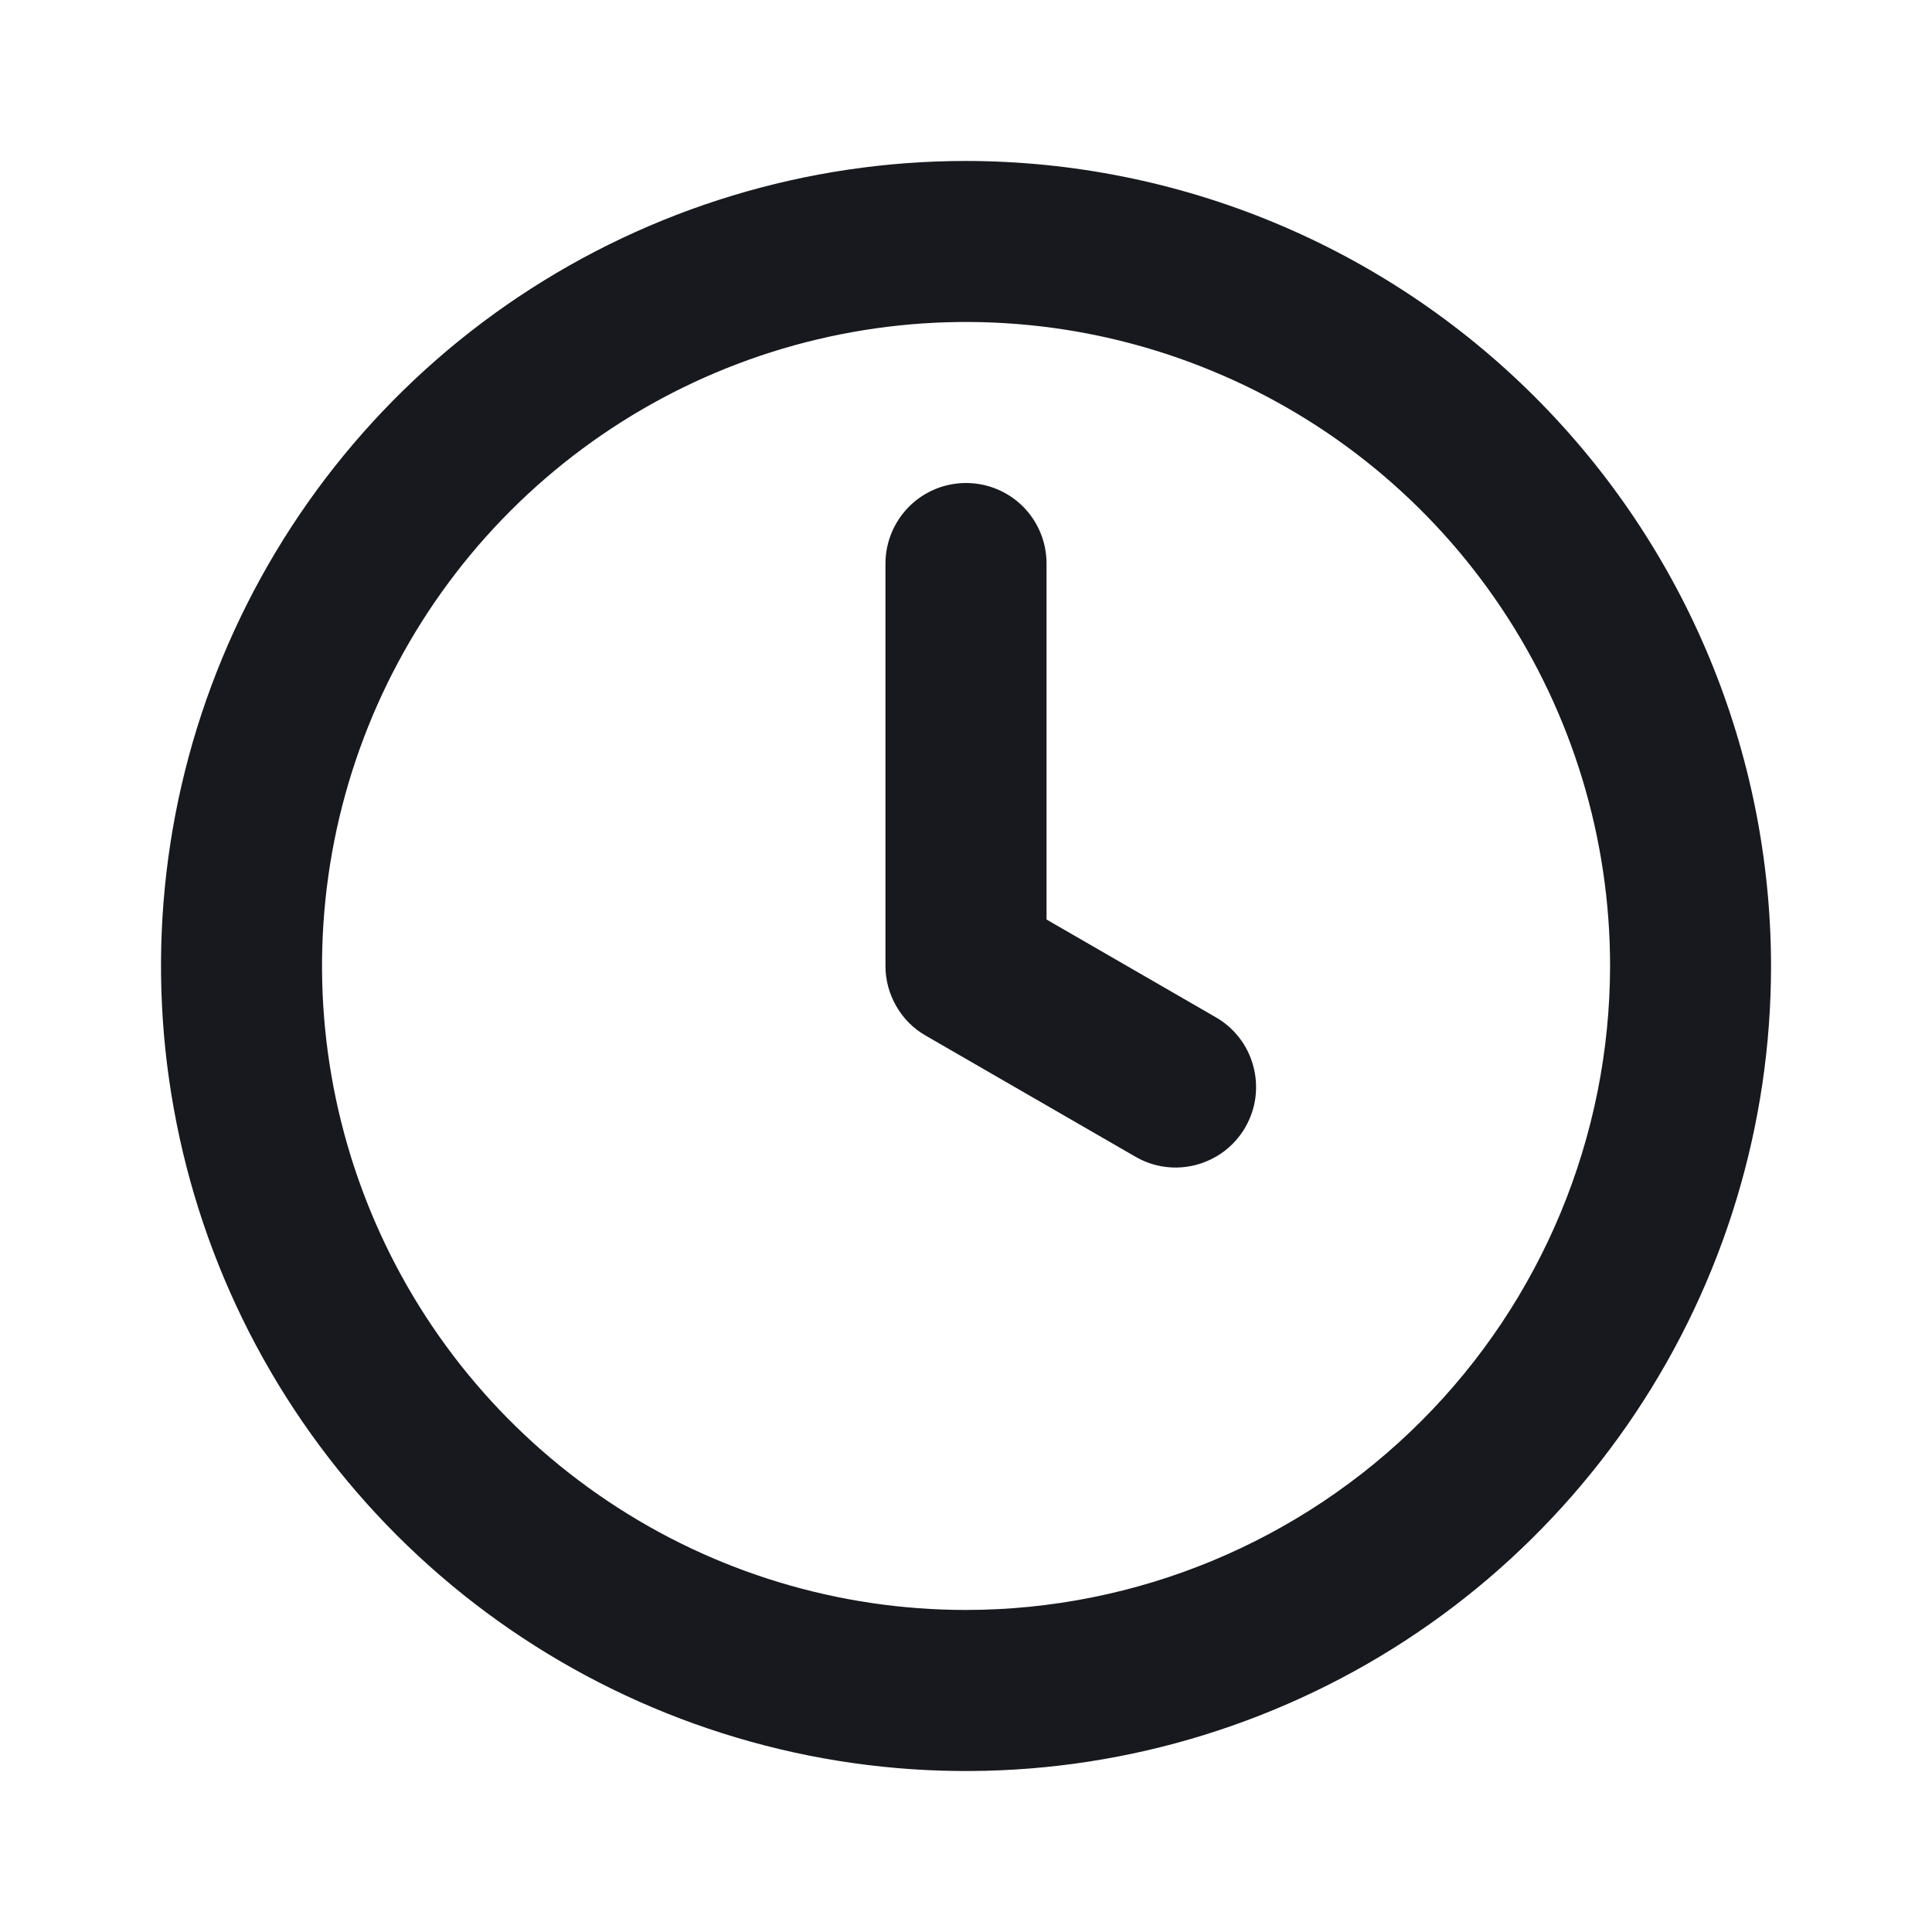
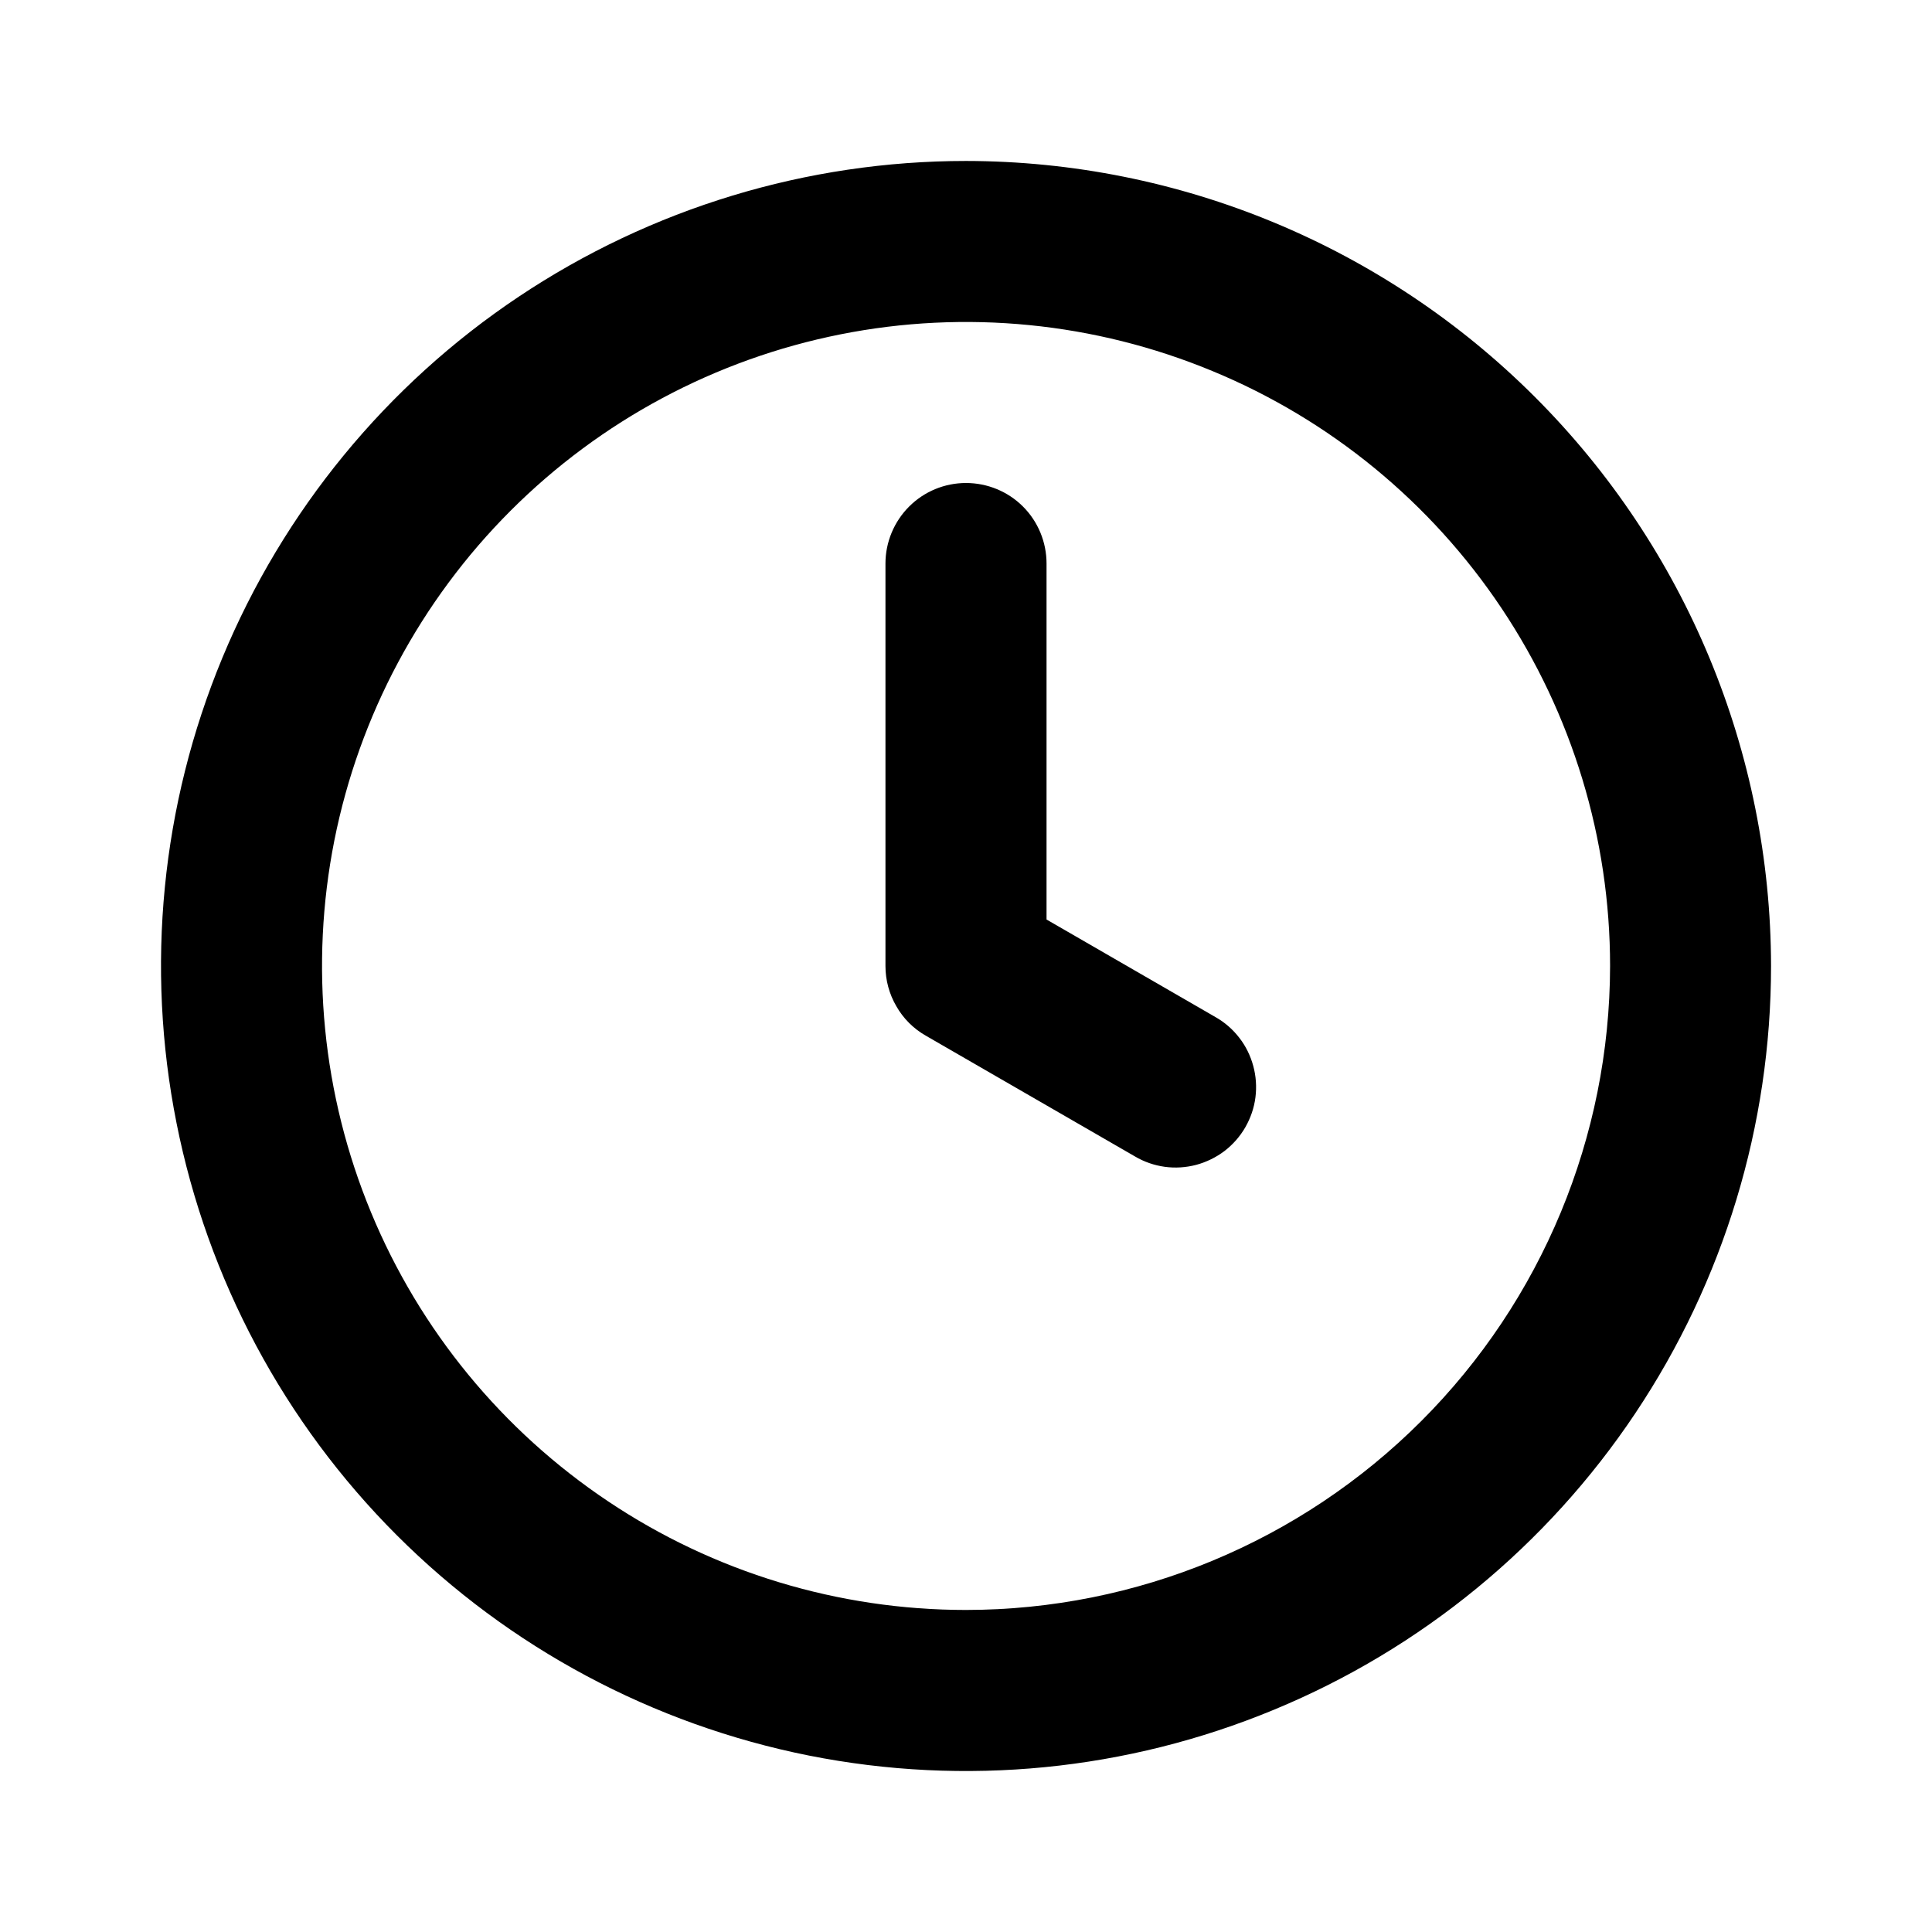
- <svg xmlns="http://www.w3.org/2000/svg" width="16" height="16" viewBox="0 0 16 16" fill="none">
-   <path d="M10.066 8.423L8.667 7.615V4.667C8.667 4.49 8.597 4.32 8.472 4.195C8.347 4.07 8.177 4 8 4C7.823 4 7.654 4.07 7.529 4.195C7.404 4.32 7.333 4.49 7.333 4.667V8C7.333 8.117 7.364 8.232 7.423 8.333C7.481 8.435 7.565 8.519 7.667 8.577L9.399 9.577C9.475 9.622 9.559 9.651 9.646 9.663C9.733 9.675 9.821 9.669 9.906 9.647C9.991 9.624 10.071 9.585 10.141 9.532C10.211 9.478 10.269 9.412 10.313 9.336C10.357 9.259 10.386 9.175 10.397 9.088C10.408 9.001 10.402 8.912 10.379 8.828C10.356 8.743 10.317 8.663 10.263 8.594C10.209 8.524 10.142 8.466 10.066 8.423ZM8 1.333C6.682 1.333 5.393 1.724 4.296 2.457C3.2 3.189 2.346 4.231 1.841 5.449C1.336 6.667 1.204 8.007 1.462 9.301C1.719 10.594 2.354 11.782 3.286 12.714C4.218 13.646 5.406 14.281 6.7 14.539C7.993 14.796 9.333 14.664 10.551 14.159C11.77 13.655 12.811 12.8 13.543 11.704C14.276 10.607 14.667 9.319 14.667 8C14.665 6.232 13.962 4.538 12.712 3.288C11.462 2.038 9.768 1.335 8 1.333ZM8 13.333C6.945 13.333 5.914 13.021 5.037 12.434C4.16 11.848 3.476 11.015 3.073 10.041C2.669 9.066 2.564 7.994 2.769 6.96C2.975 5.925 3.483 4.975 4.229 4.229C4.975 3.483 5.925 2.975 6.96 2.769C7.994 2.563 9.067 2.669 10.041 3.073C11.016 3.476 11.849 4.16 12.435 5.037C13.021 5.914 13.334 6.945 13.334 8C13.332 9.414 12.769 10.77 11.77 11.769C10.77 12.769 9.414 13.332 8 13.333Z" fill="#18191F" />
+ <svg xmlns="http://www.w3.org/2000/svg" width="16" height="16" viewBox="0 0 16 16" fill="current">
+   <path d="M10.066 8.423L8.667 7.615V4.667C8.667 4.49 8.597 4.32 8.472 4.195C8.347 4.07 8.177 4 8 4C7.823 4 7.654 4.07 7.529 4.195C7.404 4.32 7.333 4.49 7.333 4.667V8C7.333 8.117 7.364 8.232 7.423 8.333C7.481 8.435 7.565 8.519 7.667 8.577L9.399 9.577C9.475 9.622 9.559 9.651 9.646 9.663C9.733 9.675 9.821 9.669 9.906 9.647C9.991 9.624 10.071 9.585 10.141 9.532C10.211 9.478 10.269 9.412 10.313 9.336C10.357 9.259 10.386 9.175 10.397 9.088C10.408 9.001 10.402 8.912 10.379 8.828C10.356 8.743 10.317 8.663 10.263 8.594C10.209 8.524 10.142 8.466 10.066 8.423ZM8 1.333C6.682 1.333 5.393 1.724 4.296 2.457C3.2 3.189 2.346 4.231 1.841 5.449C1.336 6.667 1.204 8.007 1.462 9.301C1.719 10.594 2.354 11.782 3.286 12.714C4.218 13.646 5.406 14.281 6.7 14.539C7.993 14.796 9.333 14.664 10.551 14.159C11.77 13.655 12.811 12.8 13.543 11.704C14.276 10.607 14.667 9.319 14.667 8C14.665 6.232 13.962 4.538 12.712 3.288C11.462 2.038 9.768 1.335 8 1.333ZM8 13.333C6.945 13.333 5.914 13.021 5.037 12.434C4.16 11.848 3.476 11.015 3.073 10.041C2.669 9.066 2.564 7.994 2.769 6.96C2.975 5.925 3.483 4.975 4.229 4.229C4.975 3.483 5.925 2.975 6.96 2.769C7.994 2.563 9.067 2.669 10.041 3.073C11.016 3.476 11.849 4.16 12.435 5.037C13.021 5.914 13.334 6.945 13.334 8C13.332 9.414 12.769 10.77 11.77 11.769C10.77 12.769 9.414 13.332 8 13.333Z" fill="current" />
</svg>
